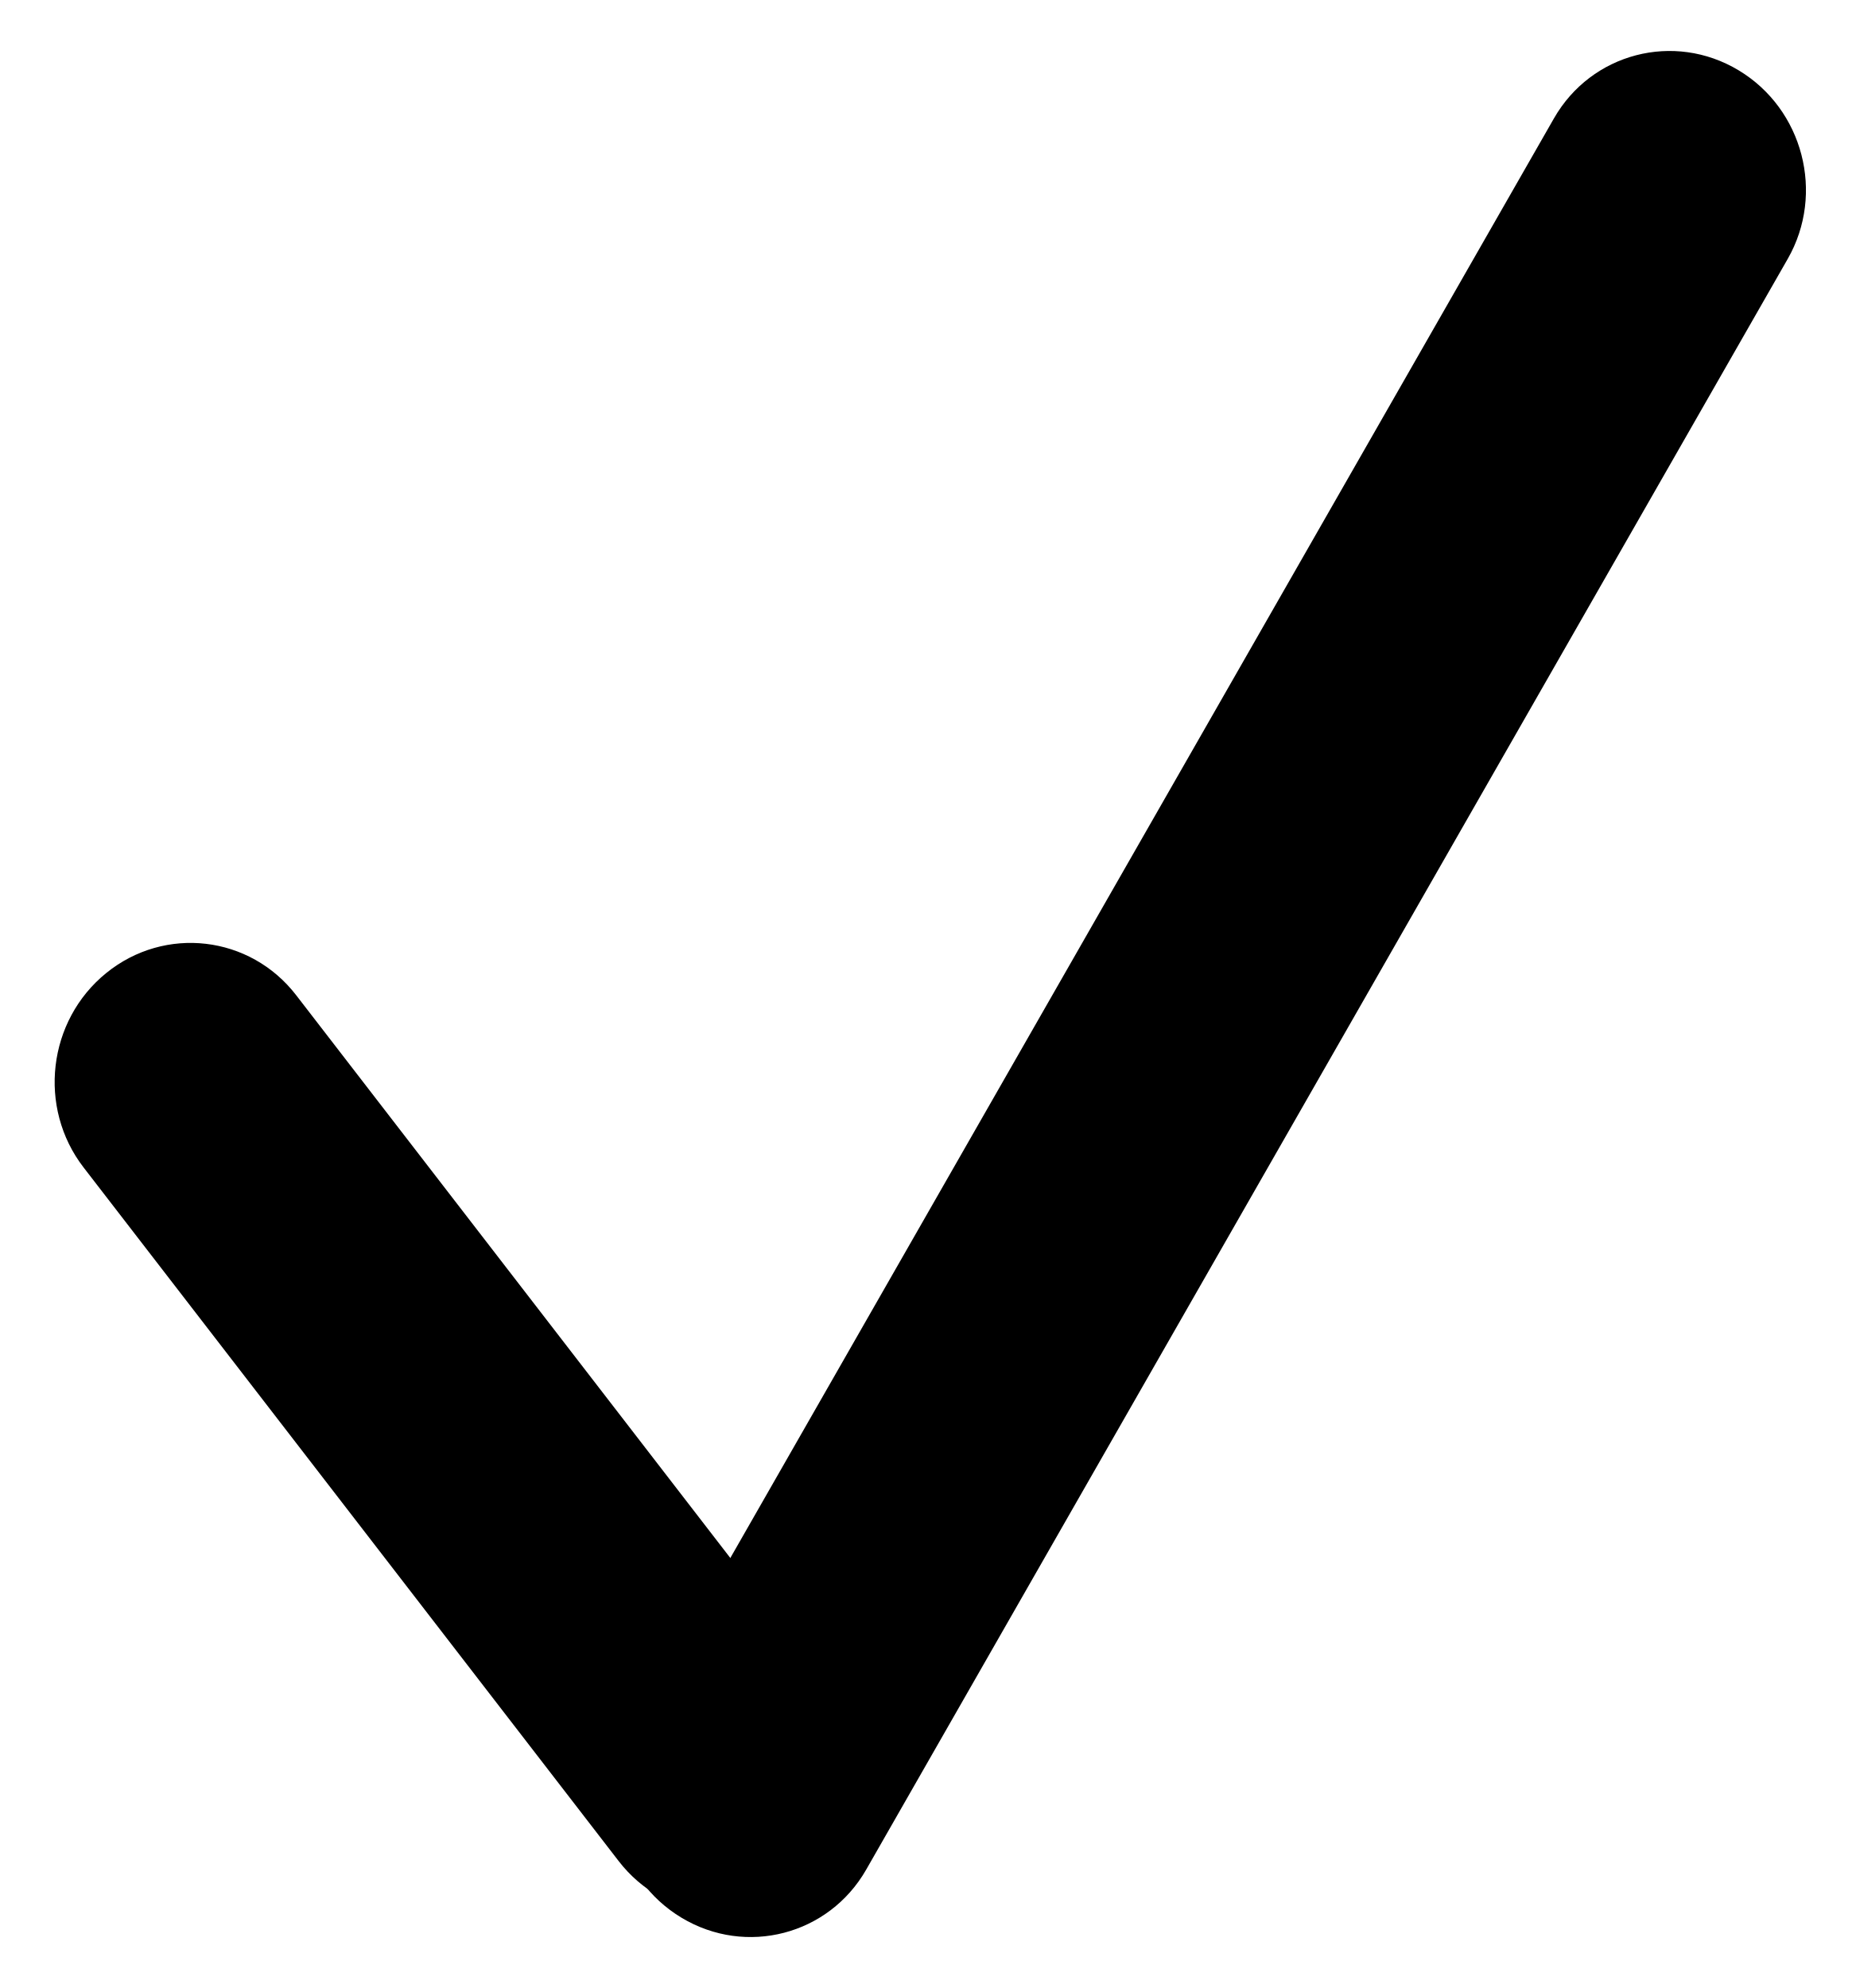
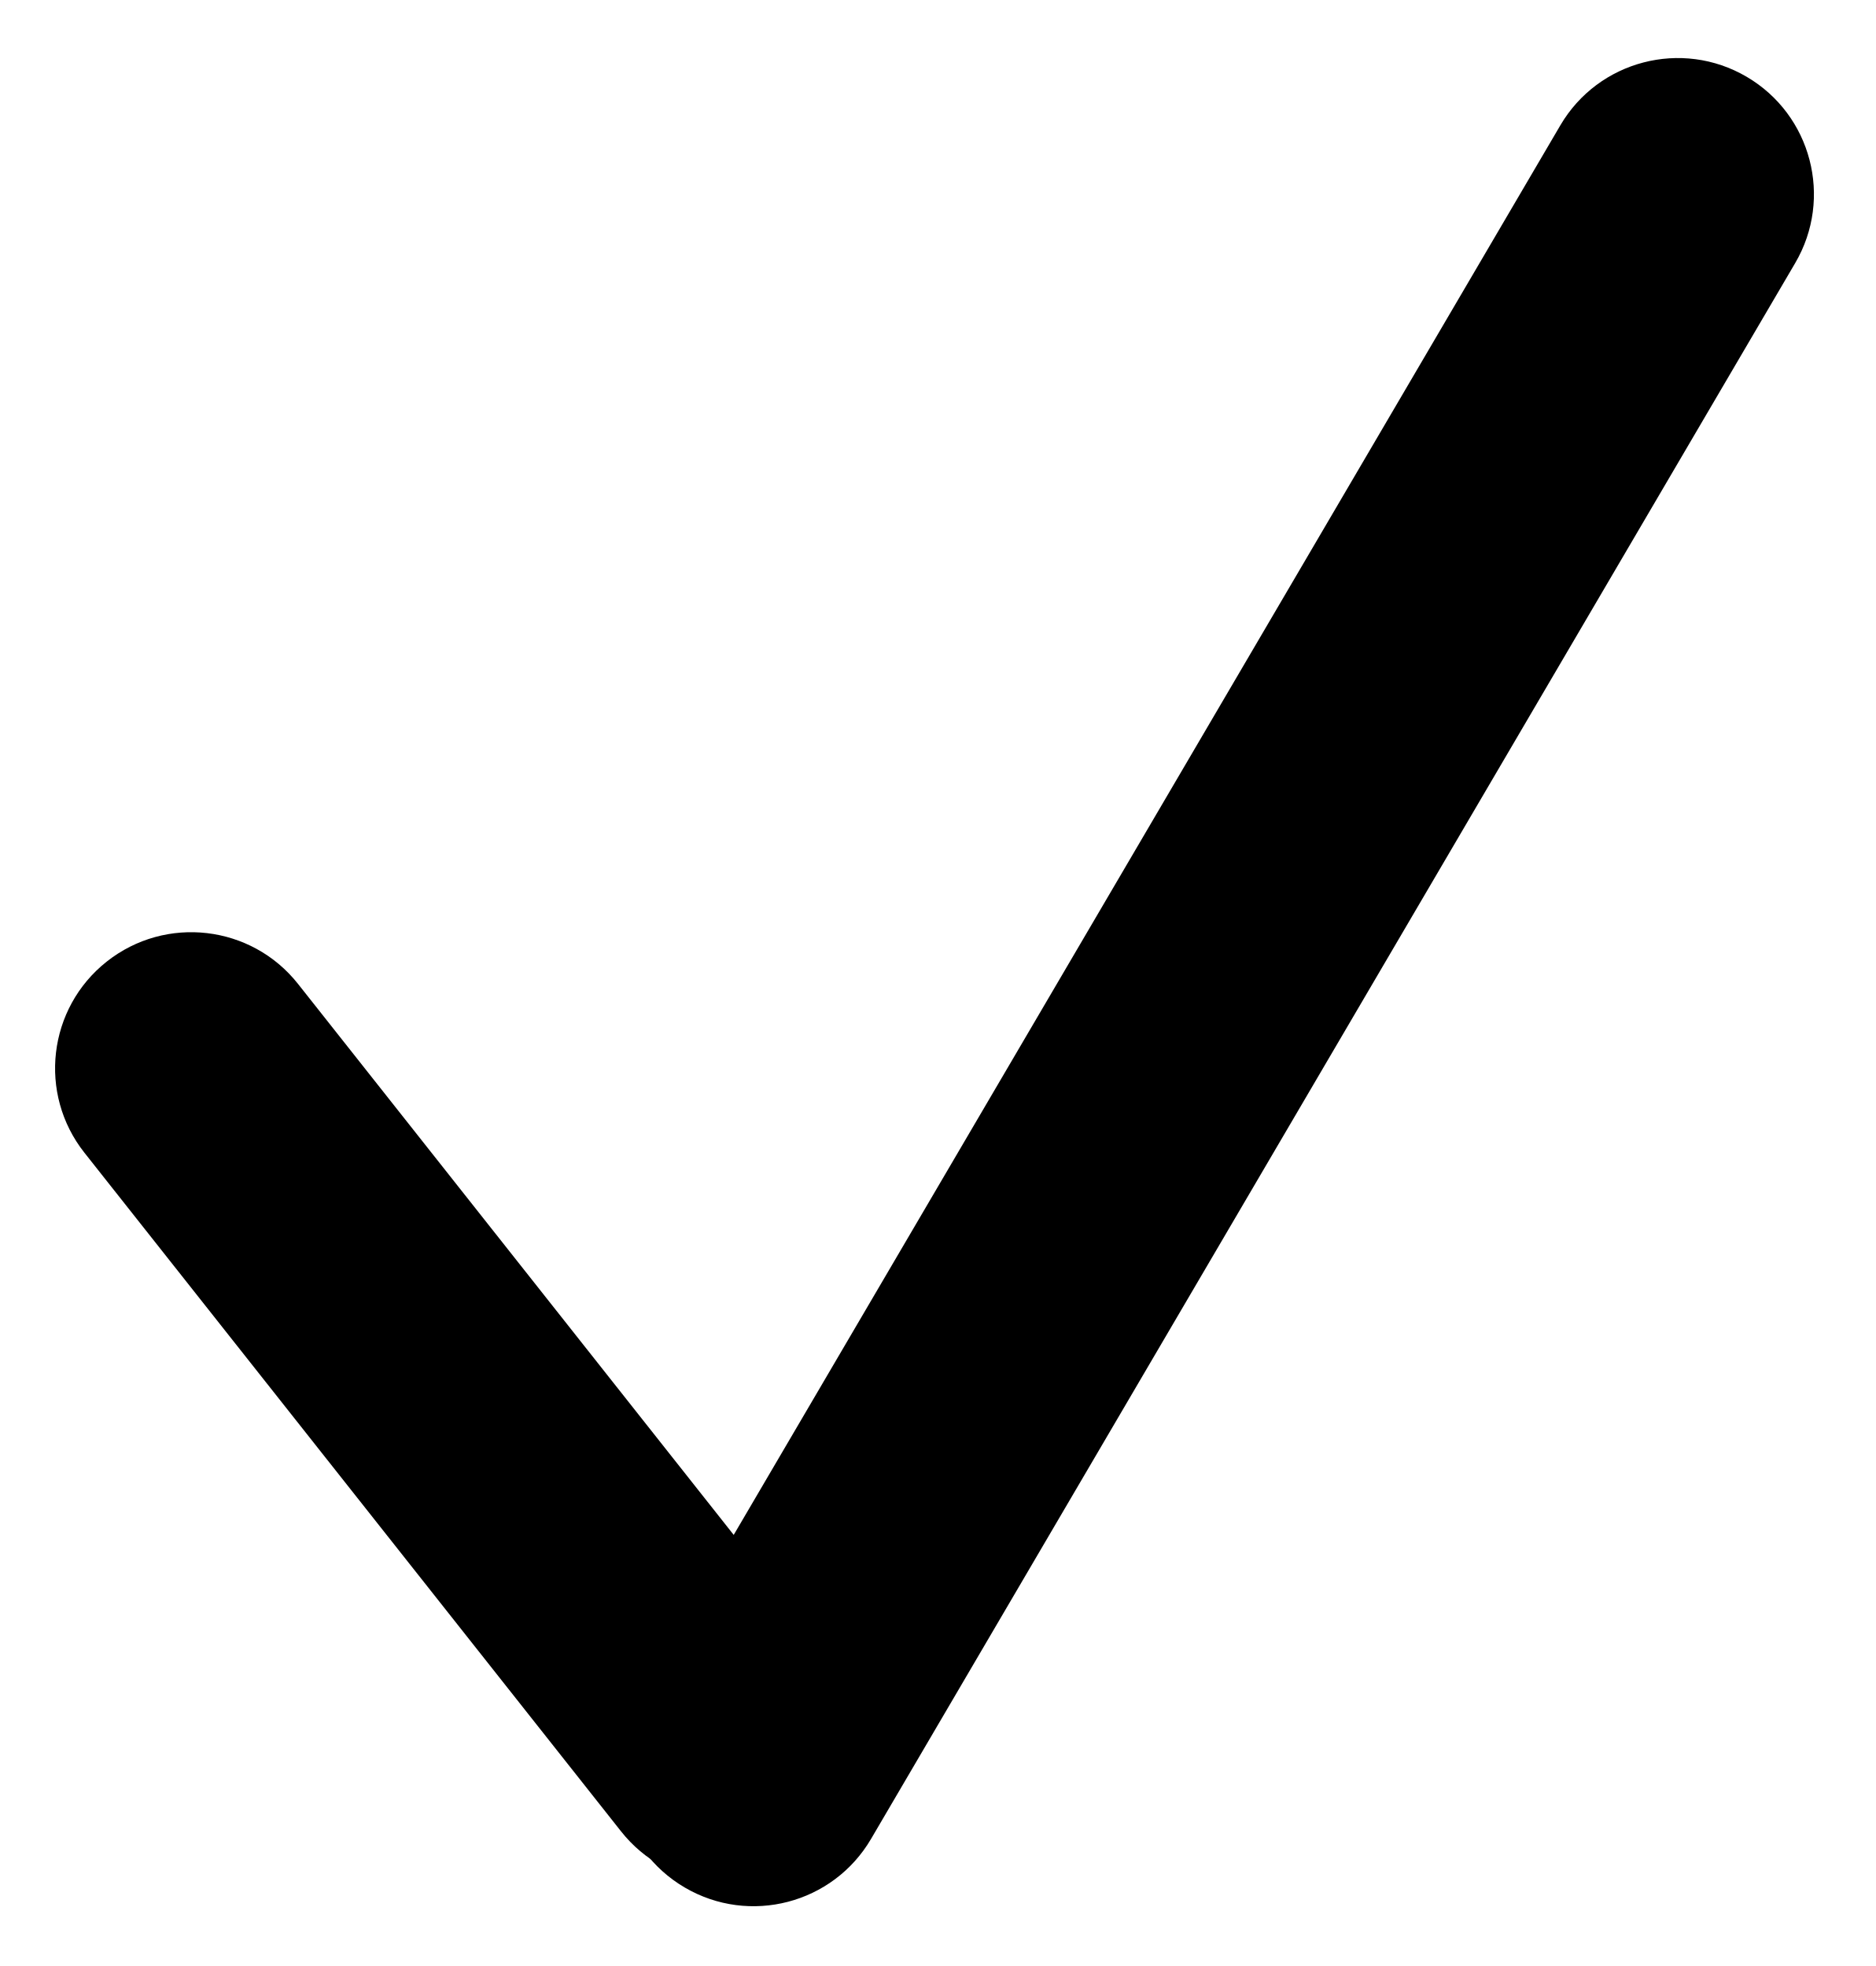
- <svg xmlns="http://www.w3.org/2000/svg" width="28" height="30" viewBox="0 0 28 30">
-   <rect width="17.35" height="4.129" rx="2.065" transform="matrix(0.610799 0.791786 -0.777002 0.629498 3.20825 13.3832)" />
-   <rect width="32.12" height="4.116" rx="2.058" transform="matrix(0.496589 -0.867986 0.857171 0.515032 8.52124 27.8801)" />
+ <svg xmlns="http://www.w3.org/2000/svg" width="124" height="130" viewBox="0 0 124 130">
+   <rect x="14.12" y="58" width="75.207" height="18" rx="9" transform="rotate(51.6717 14.1205 58)" />
+   <rect x="37.503" y="120.258" width="138.796" height="18" rx="9" transform="rotate(-59.6166 37.5027 120.258)" />
</svg>
